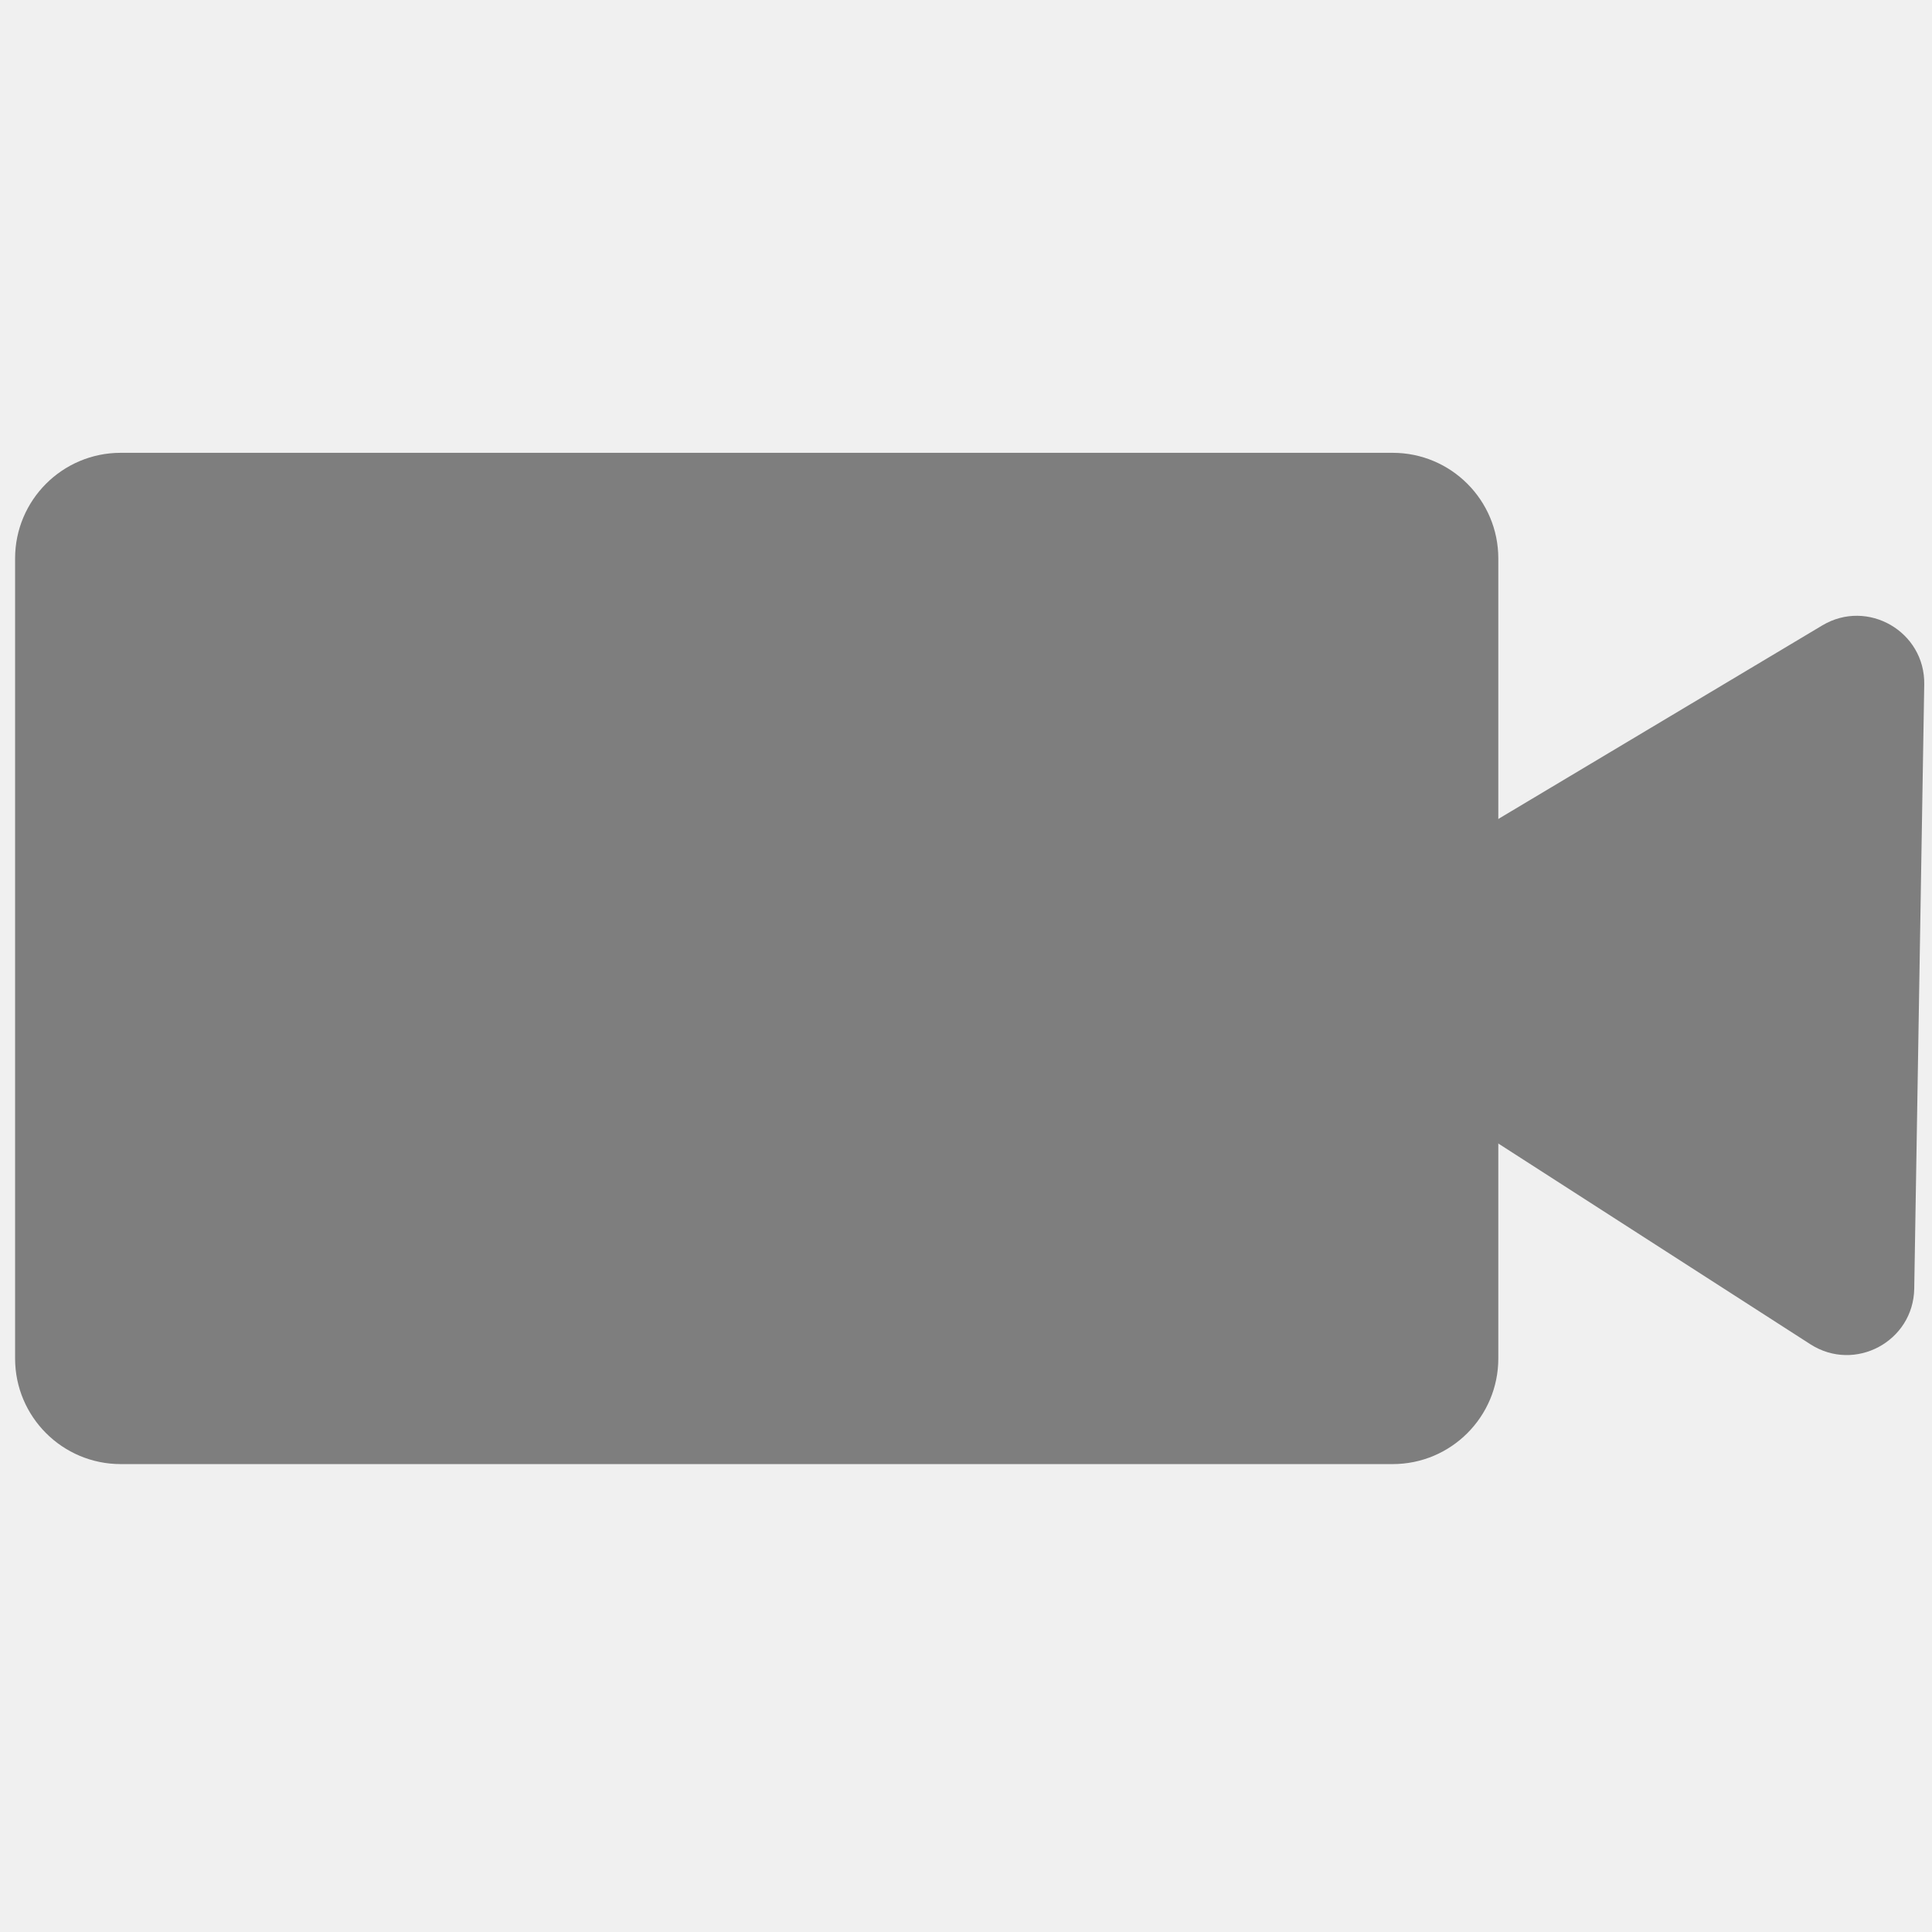
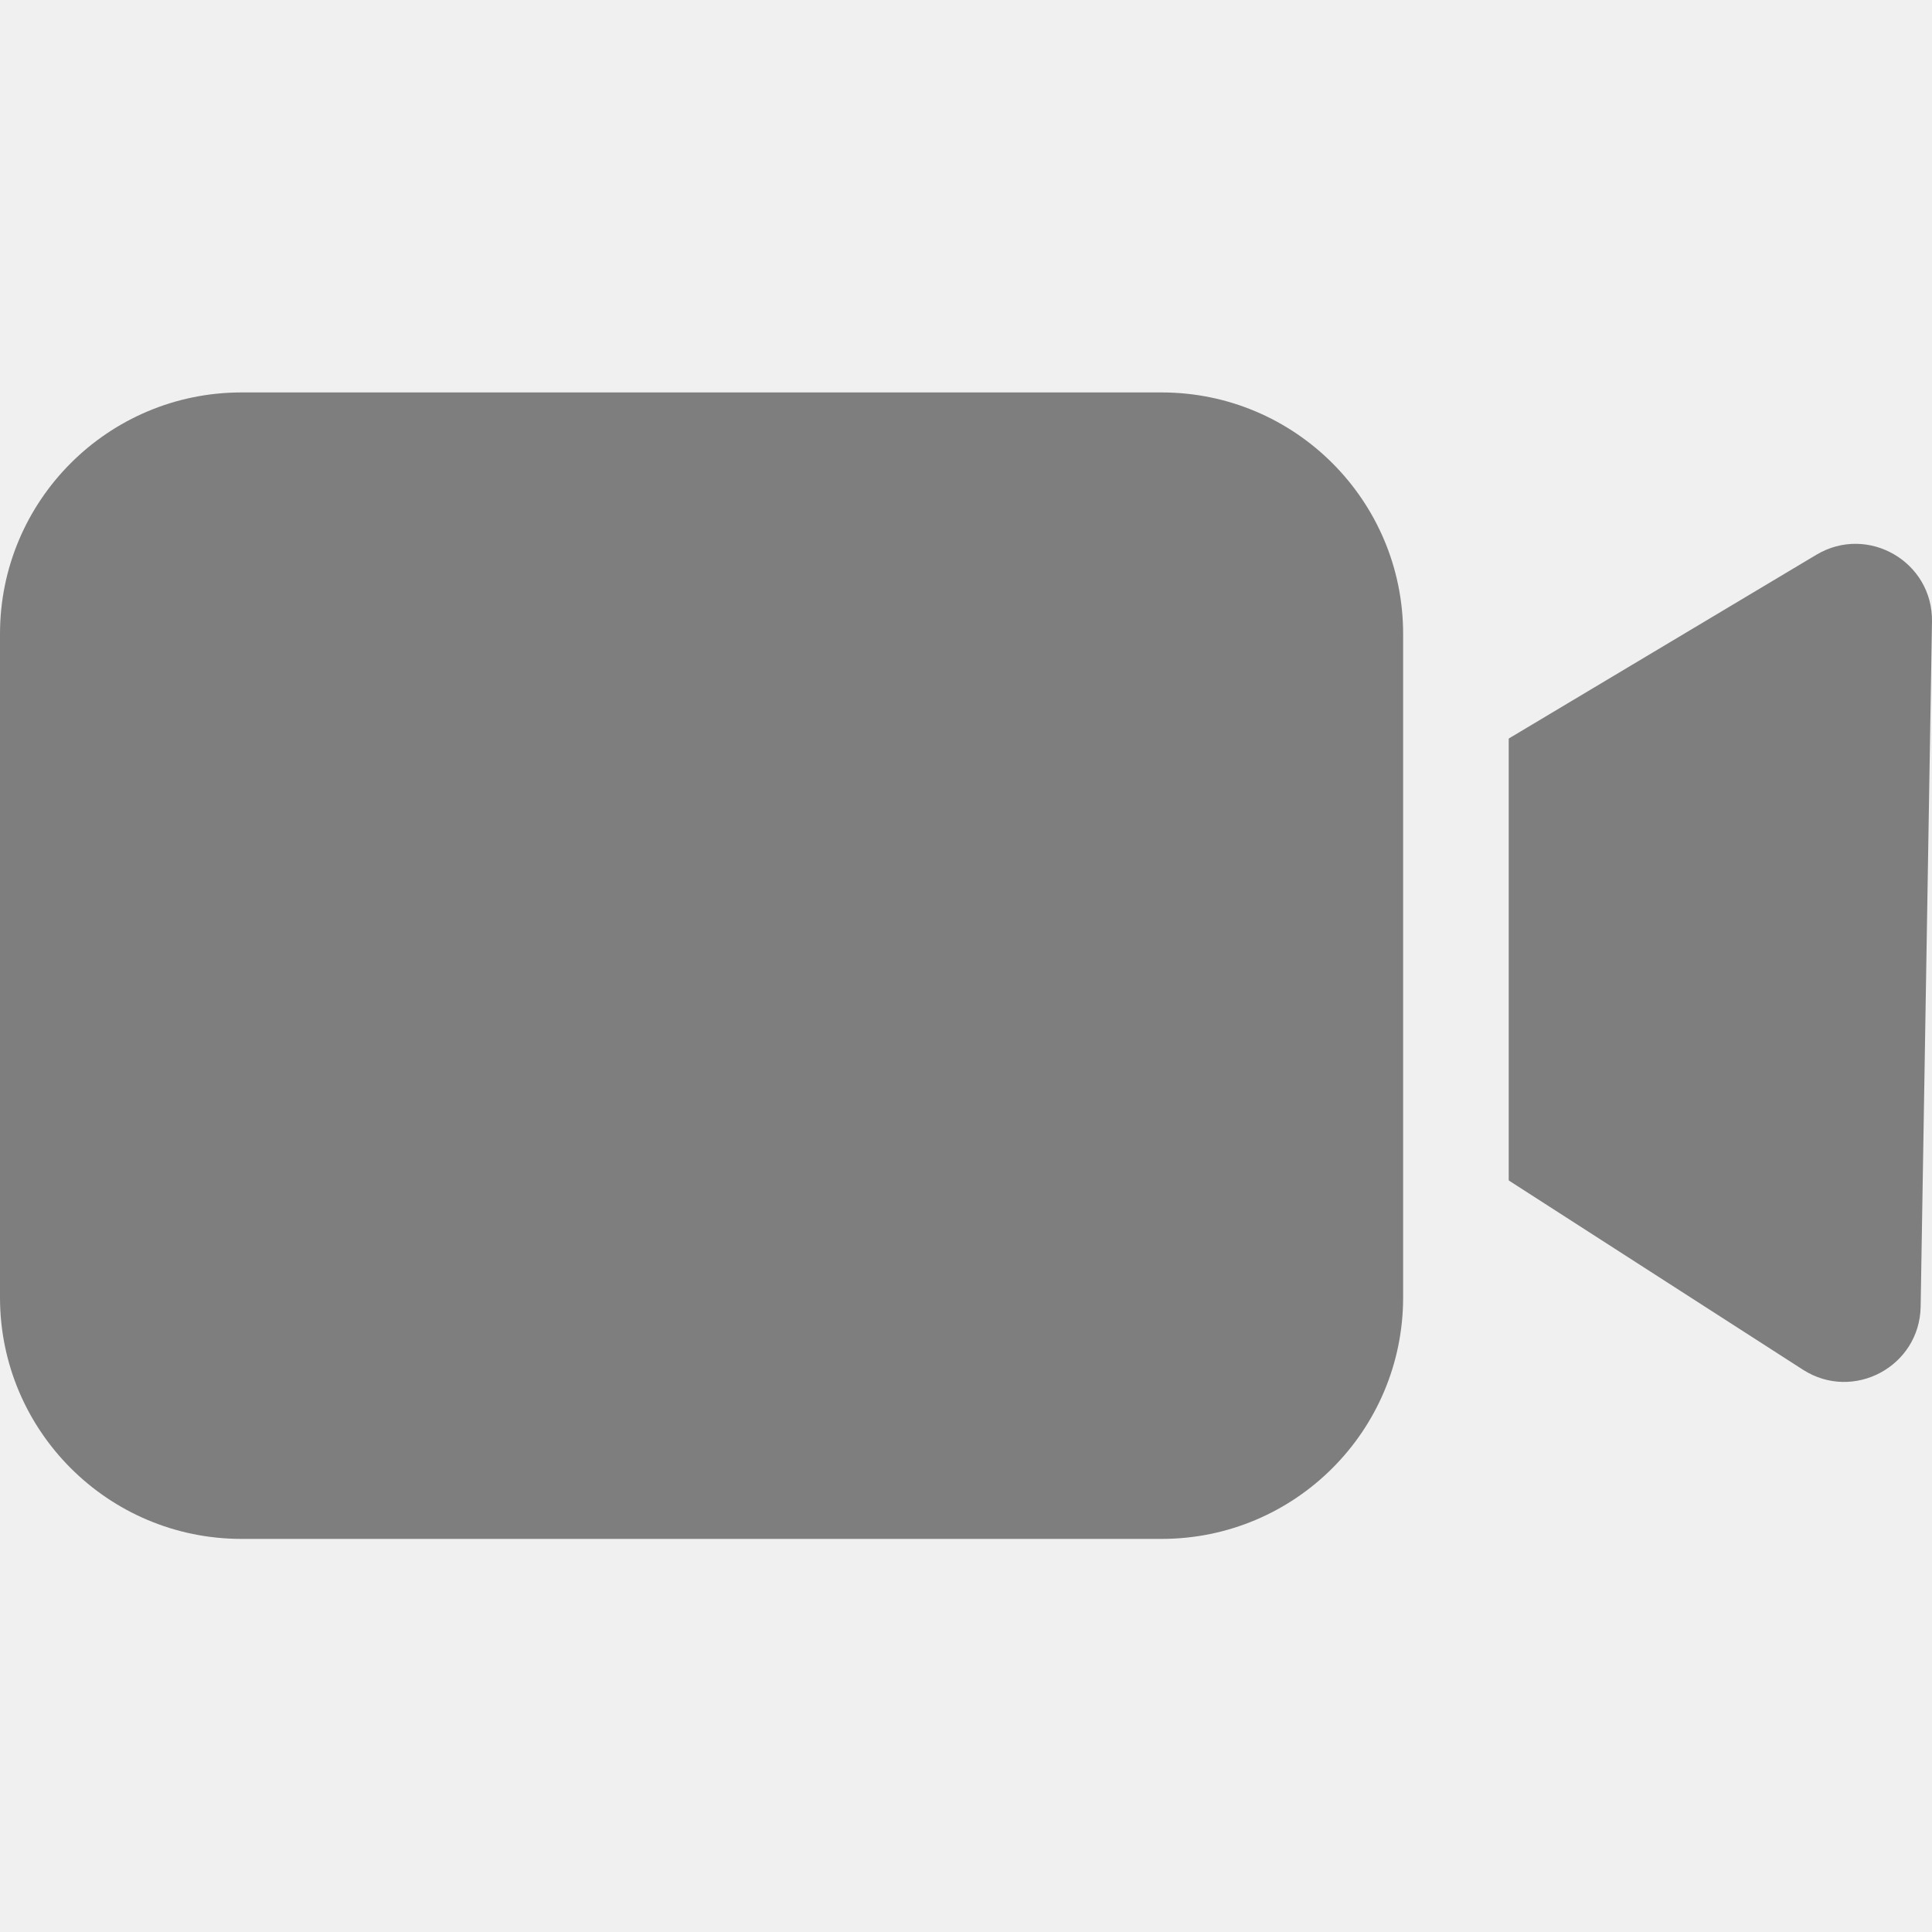
<svg xmlns="http://www.w3.org/2000/svg" width="128" height="128" viewBox="0 0 128 128" fill="none">
-   <rect x="1" y="30" width="98.267" height="67" rx="7" fill="#7E7E7E" />
-   <path d="M87.994 68.509C85.206 66.716 85.274 62.618 88.12 60.918L120.73 41.436C123.735 39.641 127.544 41.844 127.486 45.345L126.823 85.377C126.766 88.878 122.886 90.954 119.941 89.06L87.994 68.509Z" fill="#7E7E7E" />
+   <g clip-path="url(#clip0_54_11)">
+     <rect y="26" width="92.961" height="75.956" rx="16" fill="#7E7E7E" />
+     <mask id="mask0_54_11" style="mask-type:alpha" maskUnits="userSpaceOnUse" x="80" y="36" width="48" height="56">
+       <path d="M83.228 67.446C80.068 65.413 80.145 60.767 83.37 58.84L120.339 36.754C123.747 34.719 128.065 37.217 127.999 41.185L127.248 86.569C127.182 90.538 122.783 92.891 119.445 90.744L83.228 67.446Z" fill="#7E7E7E" />
+     </mask>
+     <g mask="url(#mask0_54_11)">
+       <rect x="99.957" y="18.258" width="36.106" height="83.578" fill="#7E7E7E" />
+     </g>
+   </g>
+   <defs>
+     <clipPath id="clip0_54_11">
+       <rect width="128" height="128" fill="white" />
+     </clipPath>
+   </defs>
</svg>
